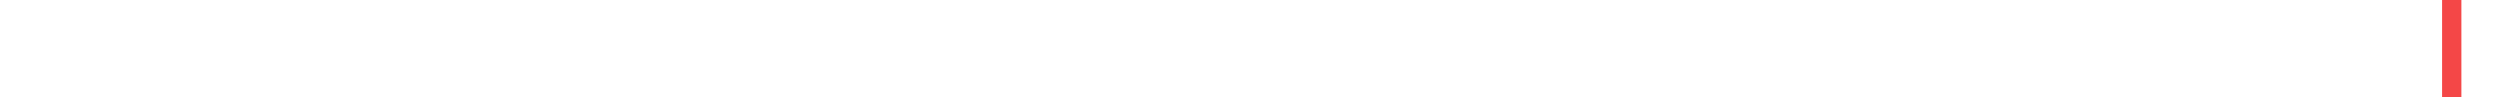
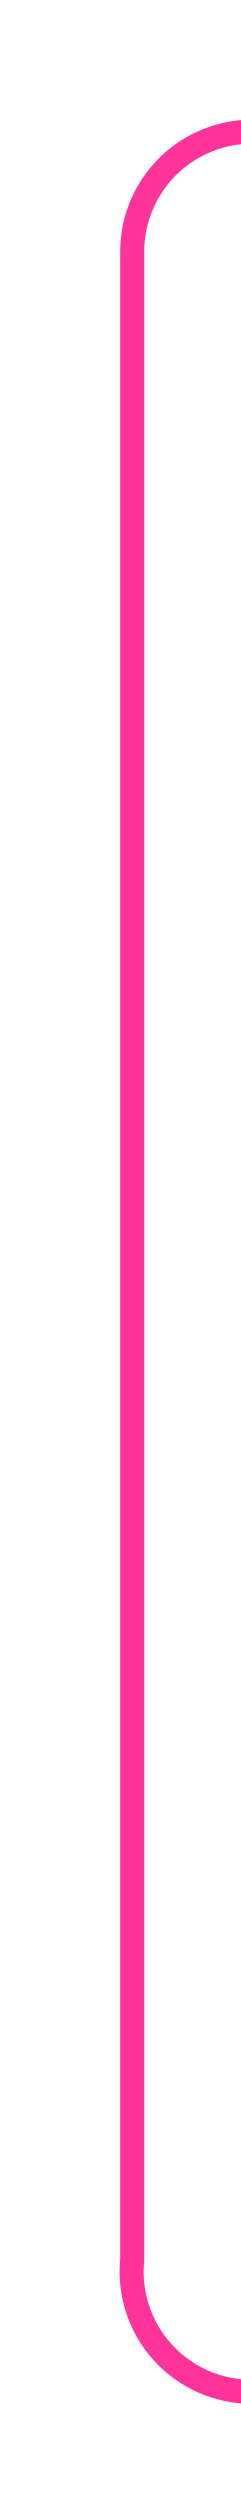
- <svg xmlns="http://www.w3.org/2000/svg" version="1.1" width="259px" height="10px" preserveAspectRatio="xMinYMid meet" viewBox="1010 1051  259 8">
-   <path d="M 1015 361  L 1020 361  L 1264 361  L 1264 1110  " stroke-width="2" stroke="#f44747" fill="none" />
-   <path d="M 1256.4 1109  L 1264 1116  L 1271.6 1109  L 1256.4 1109  Z " fill-rule="nonzero" fill="#f44747" stroke="none" />
+ <svg xmlns="http://www.w3.org/2000/svg" version="1.1" width="10px" height="104px" preserveAspectRatio="xMidYMin meet" viewBox="556 1461  8 104">
+   <path d="M 578 1466.5  L 565 1466.5  A 5 5 0 0 0 560.5 1471.5 L 560.5 1555  A 5 5 0 0 0 565.5 1560.5 L 638.5 1570.5  " stroke-width="1" stroke="#ff3399" fill="none" />
+   <path d="M 576 1463.5  A 3 3 0 0 0 573 1466.5 A 3 3 0 0 0 576 1469.5 A 3 3 0 0 0 579 1466.5 A 3 3 0 0 0 576 1463.5 Z " fill-rule="nonzero" fill="#ff3399" stroke="none" />
</svg>
